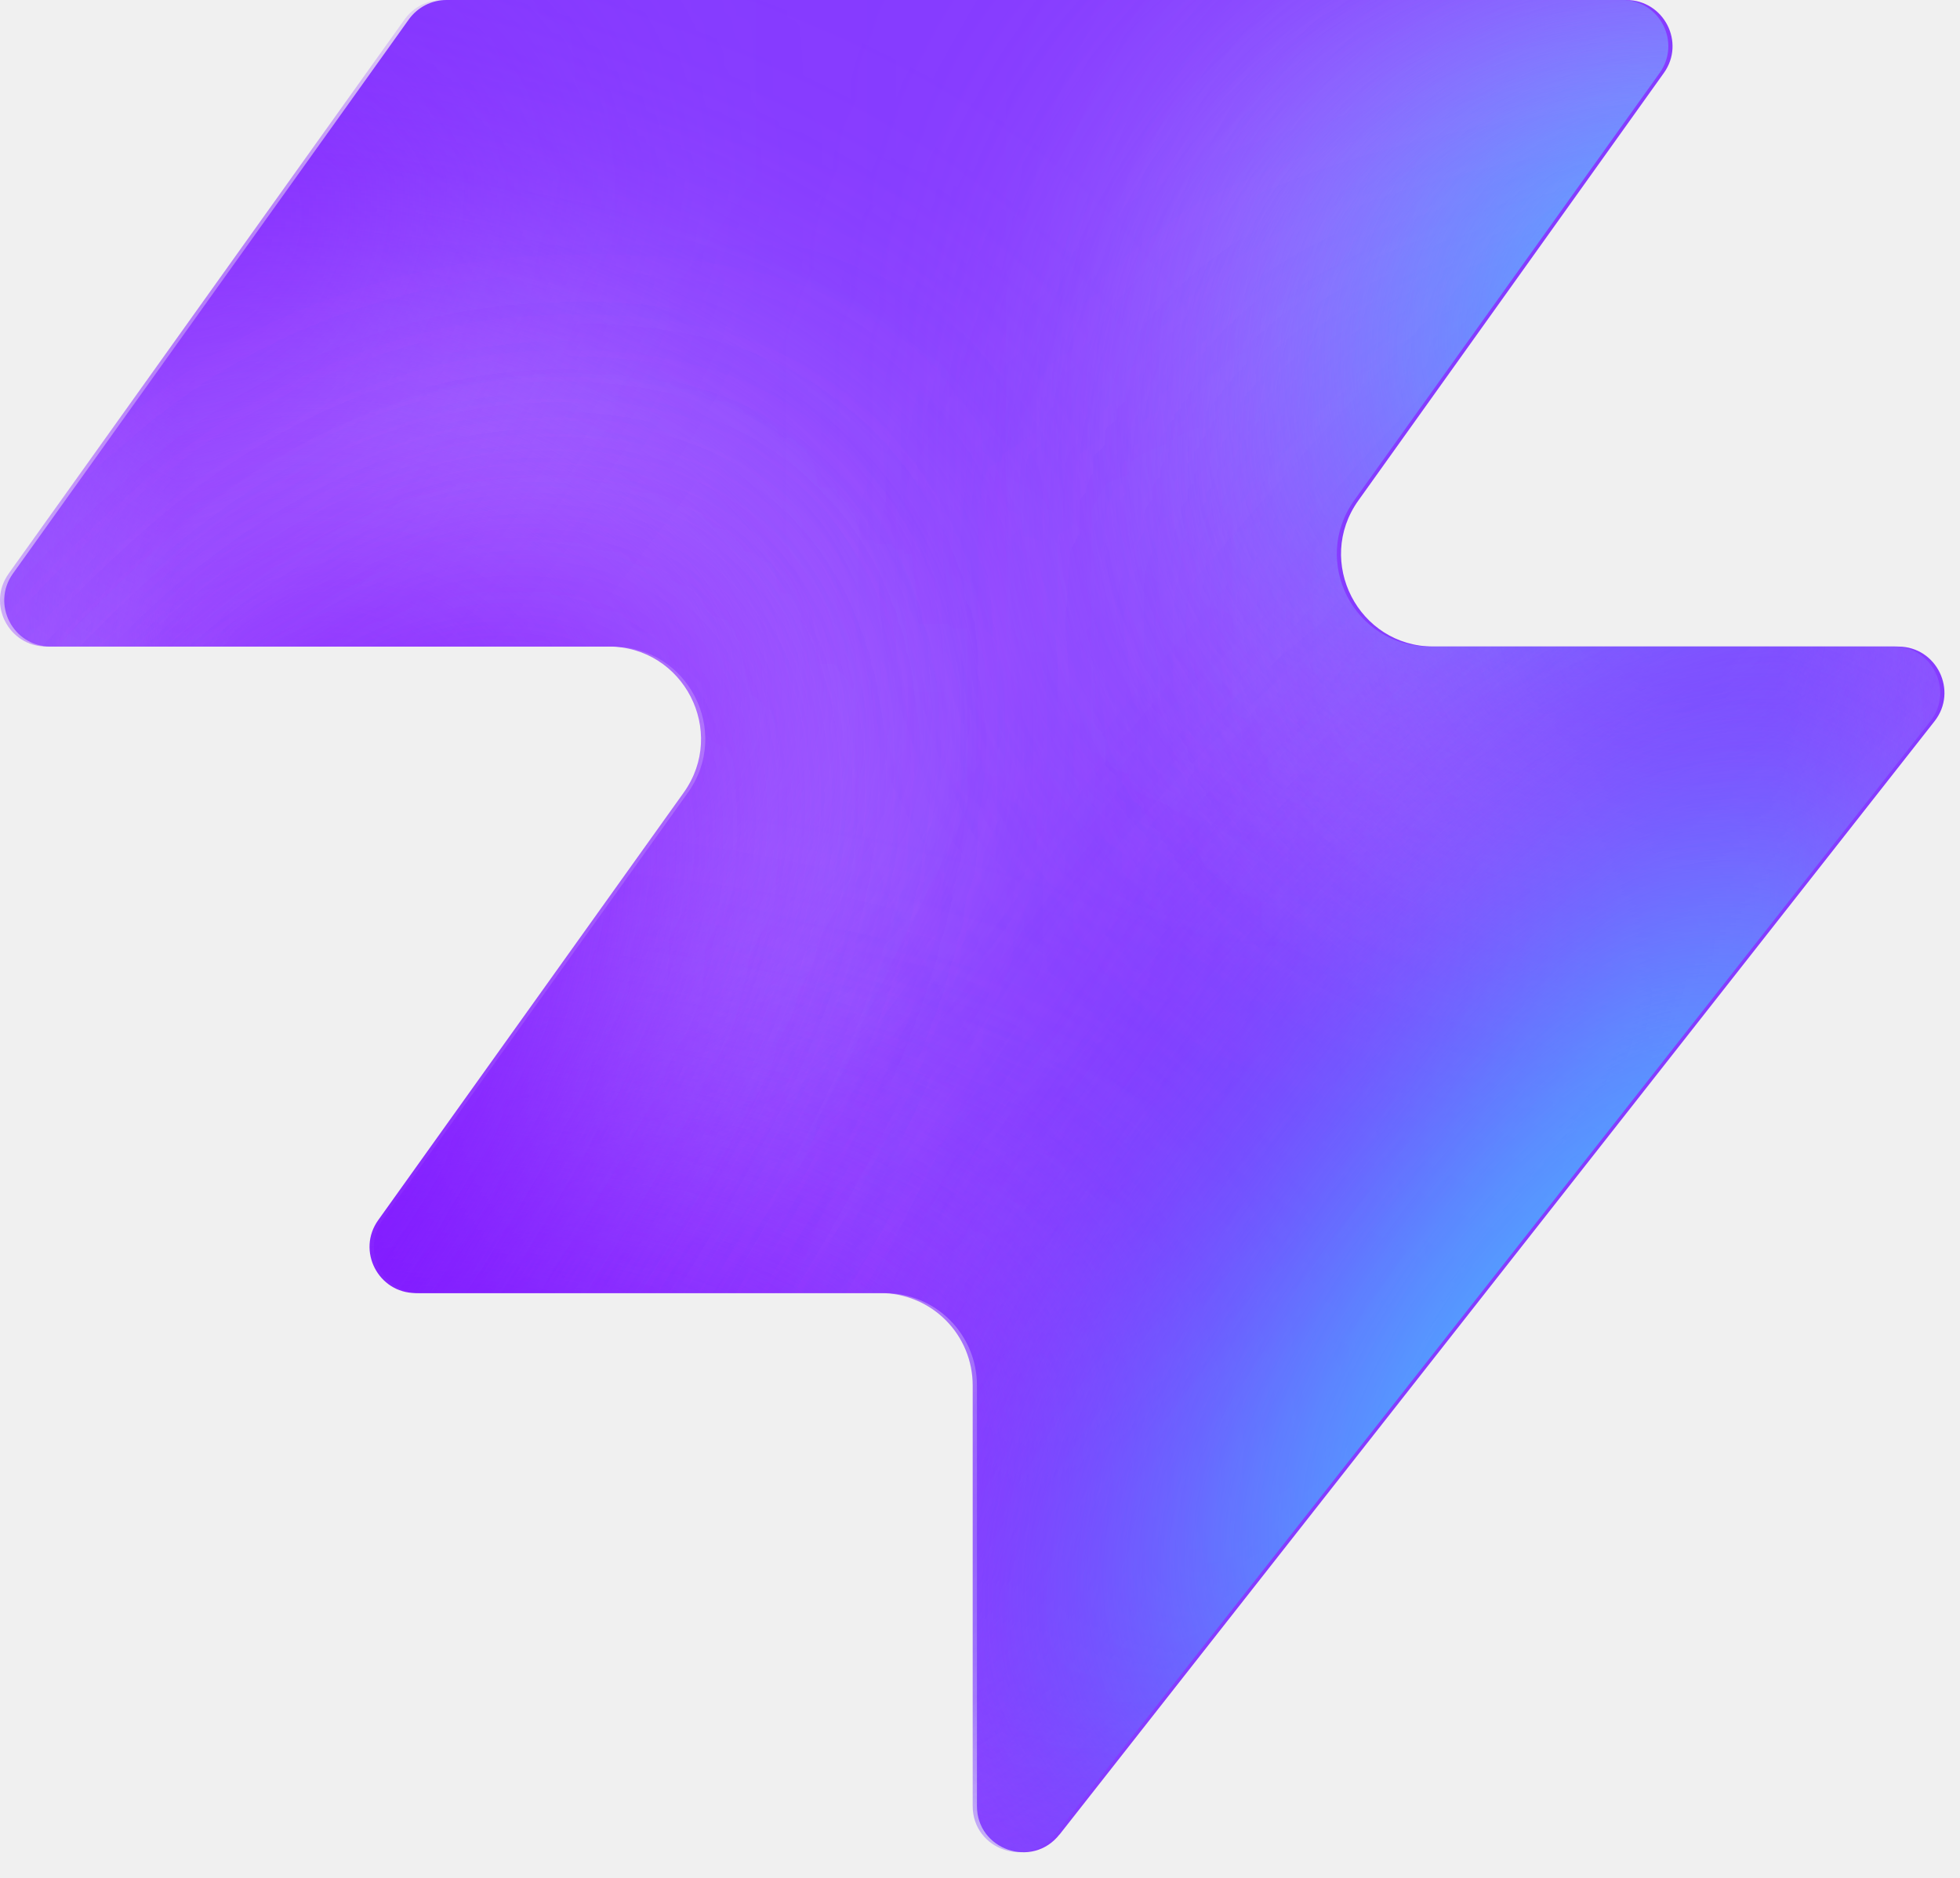
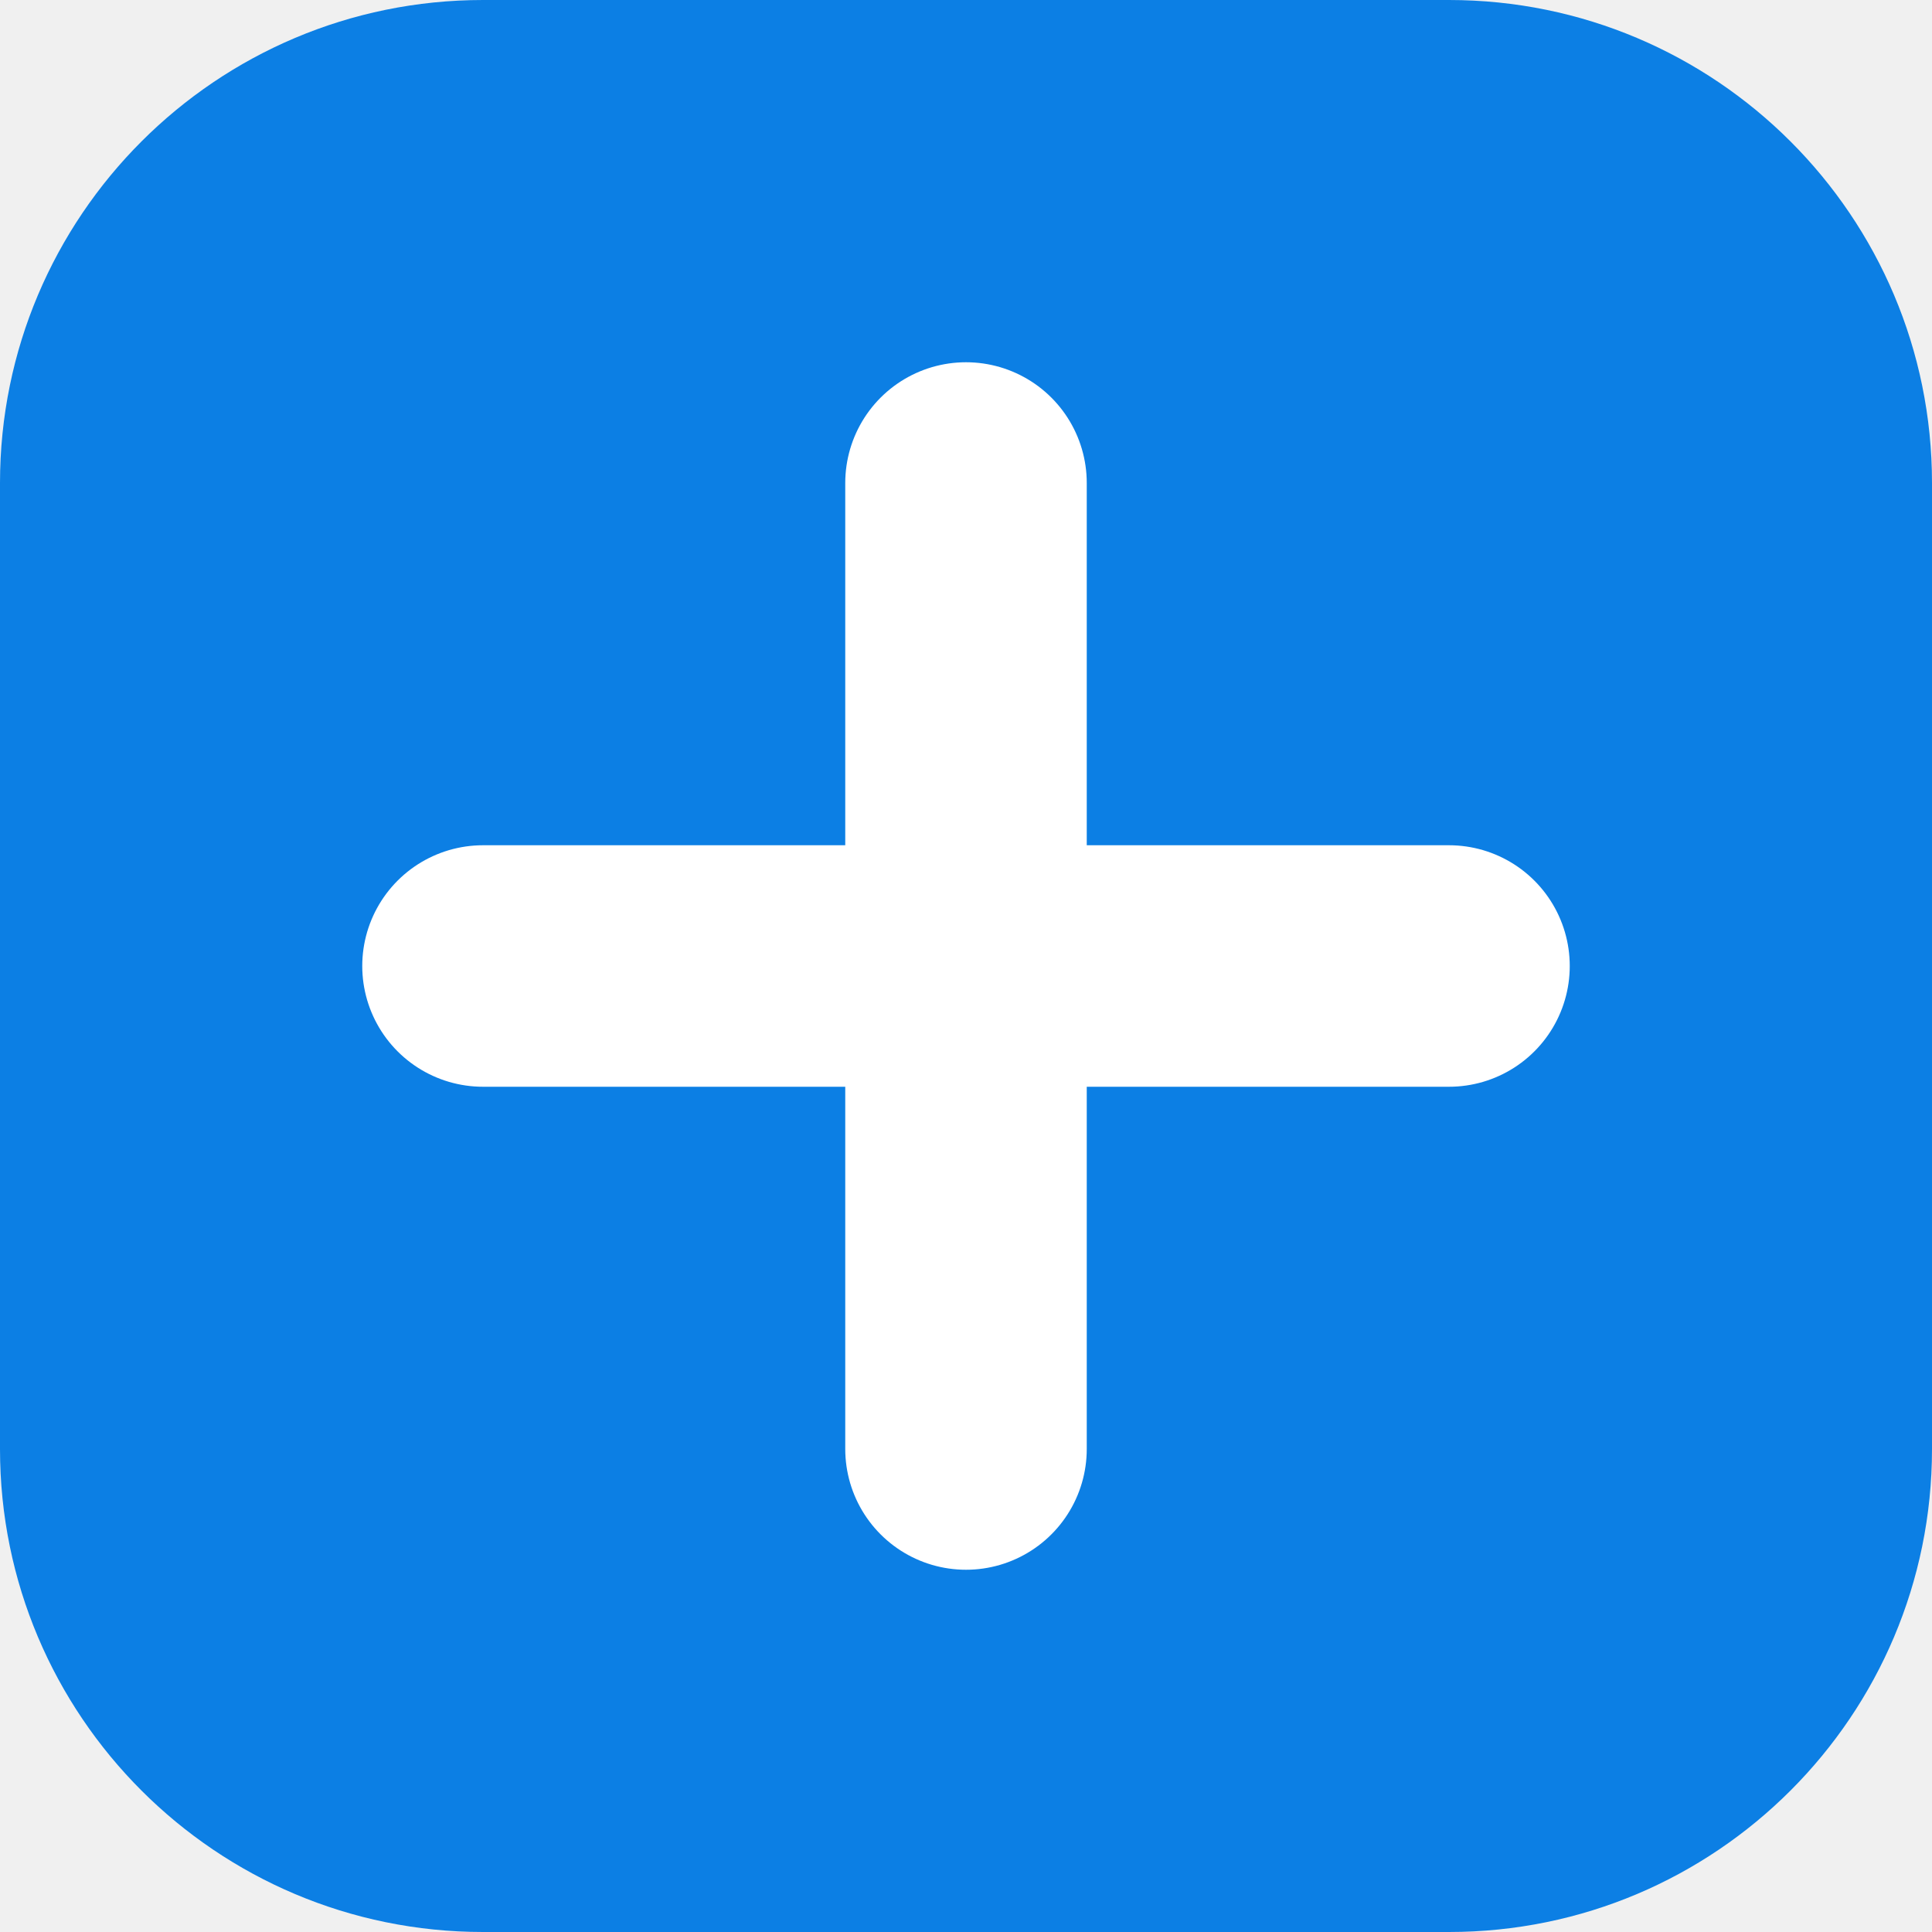
- <svg xmlns="http://www.w3.org/2000/svg" width="48" height="46" fill="none" viewBox="0 0 48 46">
-   <path fill="#863bff" d="M25.946 44.938c-.664.845-2.021.375-2.021-.698V33.937a2.26 2.26 0 0 0-2.262-2.262H10.287c-.92 0-1.456-1.04-.92-1.788l7.48-10.471c1.07-1.497 0-3.578-1.842-3.578H1.237c-.92 0-1.456-1.04-.92-1.788L10.013.474c.214-.297.556-.474.92-.474h28.894c.92 0 1.456 1.04.92 1.788l-7.48 10.471c-1.07 1.498 0 3.579 1.842 3.579h11.377c.943 0 1.473 1.088.89 1.83L25.947 44.94z" style="fill:#863bff;fill:color(display-p3 .525 .23 1);fill-opacity:1" />
-   <mask id="a" width="48" height="46" x="0" y="0" maskUnits="userSpaceOnUse" style="mask-type:alpha">
-     <path fill="#000" d="M25.842 44.938c-.664.844-2.021.375-2.021-.698V33.937a2.26 2.26 0 0 0-2.262-2.262H10.183c-.92 0-1.456-1.04-.92-1.788l7.48-10.471c1.07-1.498 0-3.579-1.842-3.579H1.133c-.92 0-1.456-1.04-.92-1.787L9.91.473c.214-.297.556-.474.92-.474h28.894c.92 0 1.456 1.04.92 1.788l-7.48 10.471c-1.07 1.498 0 3.578 1.842 3.578h11.377c.943 0 1.473 1.088.89 1.832L25.843 44.94z" style="fill:#000;fill-opacity:1" />
-   </mask>
-   <g mask="url(#a)">
-     <g filter="url(#b)">
-       <ellipse cx="5.508" cy="14.704" fill="#ede6ff" rx="5.508" ry="14.704" style="fill:#ede6ff;fill:color(display-p3 .927 .903 1);fill-opacity:1" transform="matrix(.00324 1 1 -.00324 -4.47 31.516)" />
-     </g>
-     <g filter="url(#c)">
-       <ellipse cx="10.399" cy="29.851" fill="#ede6ff" rx="10.399" ry="29.851" style="fill:#ede6ff;fill:color(display-p3 .927 .903 1);fill-opacity:1" transform="matrix(.00324 1 1 -.00324 -39.328 7.883)" />
-     </g>
-     <g filter="url(#d)">
-       <ellipse cx="5.508" cy="30.487" fill="#7e14ff" rx="5.508" ry="30.487" style="fill:#7e14ff;fill:color(display-p3 .492 .077 1);fill-opacity:1" transform="rotate(89.814 -25.913 -14.639)scale(1 -1)" />
-     </g>
-     <g filter="url(#e)">
-       <ellipse cx="5.508" cy="30.599" fill="#7e14ff" rx="5.508" ry="30.599" style="fill:#7e14ff;fill:color(display-p3 .492 .077 1);fill-opacity:1" transform="rotate(89.814 -32.644 -3.334)scale(1 -1)" />
-     </g>
-     <g filter="url(#f)">
-       <ellipse cx="5.508" cy="30.599" fill="#7e14ff" rx="5.508" ry="30.599" style="fill:#7e14ff;fill:color(display-p3 .492 .077 1);fill-opacity:1" transform="matrix(.00324 1 1 -.00324 -34.34 30.47)" />
-     </g>
-     <g filter="url(#g)">
-       <ellipse cx="14.072" cy="22.078" fill="#ede6ff" rx="14.072" ry="22.078" style="fill:#ede6ff;fill:color(display-p3 .927 .903 1);fill-opacity:1" transform="rotate(93.35 24.506 48.493)scale(-1 1)" />
-     </g>
-     <g filter="url(#h)">
-       <ellipse cx="3.47" cy="21.501" fill="#7e14ff" rx="3.47" ry="21.501" style="fill:#7e14ff;fill:color(display-p3 .492 .077 1);fill-opacity:1" transform="rotate(89.009 28.708 47.59)scale(-1 1)" />
-     </g>
-     <g filter="url(#i)">
-       <ellipse cx="3.47" cy="21.501" fill="#7e14ff" rx="3.47" ry="21.501" style="fill:#7e14ff;fill:color(display-p3 .492 .077 1);fill-opacity:1" transform="rotate(89.009 28.708 47.59)scale(-1 1)" />
-     </g>
-     <g filter="url(#j)">
-       <ellipse cx=".387" cy="8.972" fill="#7e14ff" rx="4.407" ry="29.108" style="fill:#7e14ff;fill:color(display-p3 .492 .077 1);fill-opacity:1" transform="rotate(39.51 .387 8.972)" />
-     </g>
-     <g filter="url(#k)">
-       <ellipse cx="47.523" cy="-6.092" fill="#7e14ff" rx="4.407" ry="29.108" style="fill:#7e14ff;fill:color(display-p3 .492 .077 1);fill-opacity:1" transform="rotate(37.892 47.523 -6.092)" />
-     </g>
-     <g filter="url(#l)">
-       <ellipse cx="41.412" cy="6.333" fill="#47bfff" rx="5.971" ry="9.665" style="fill:#47bfff;fill:color(display-p3 .28 .748 1);fill-opacity:1" transform="rotate(37.892 41.412 6.333)" />
-     </g>
-     <g filter="url(#m)">
-       <ellipse cx="-1.879" cy="38.332" fill="#7e14ff" rx="4.407" ry="29.108" style="fill:#7e14ff;fill:color(display-p3 .492 .077 1);fill-opacity:1" transform="rotate(37.892 -1.88 38.332)" />
-     </g>
-     <g filter="url(#n)">
-       <ellipse cx="-1.879" cy="38.332" fill="#7e14ff" rx="4.407" ry="29.108" style="fill:#7e14ff;fill:color(display-p3 .492 .077 1);fill-opacity:1" transform="rotate(37.892 -1.88 38.332)" />
-     </g>
-     <g filter="url(#o)">
-       <ellipse cx="35.651" cy="29.907" fill="#7e14ff" rx="4.407" ry="29.108" style="fill:#7e14ff;fill:color(display-p3 .492 .077 1);fill-opacity:1" transform="rotate(37.892 35.651 29.907)" />
-     </g>
-     <g filter="url(#p)">
-       <ellipse cx="38.418" cy="32.4" fill="#47bfff" rx="5.971" ry="15.297" style="fill:#47bfff;fill:color(display-p3 .28 .748 1);fill-opacity:1" transform="rotate(37.892 38.418 32.4)" />
-     </g>
-   </g>
-   <defs>
-     <filter id="b" width="60.045" height="41.654" x="-19.77" y="16.149" color-interpolation-filters="sRGB" filterUnits="userSpaceOnUse">
-       <feFlood flood-opacity="0" result="BackgroundImageFix" />
-       <feBlend in="SourceGraphic" in2="BackgroundImageFix" result="shape" />
-       <feGaussianBlur result="effect1_foregroundBlur_2002_17158" stdDeviation="7.659" />
-     </filter>
-     <filter id="c" width="90.34" height="51.437" x="-54.613" y="-7.533" color-interpolation-filters="sRGB" filterUnits="userSpaceOnUse">
-       <feFlood flood-opacity="0" result="BackgroundImageFix" />
-       <feBlend in="SourceGraphic" in2="BackgroundImageFix" result="shape" />
-       <feGaussianBlur result="effect1_foregroundBlur_2002_17158" stdDeviation="7.659" />
-     </filter>
-     <filter id="d" width="79.355" height="29.4" x="-49.64" y="2.03" color-interpolation-filters="sRGB" filterUnits="userSpaceOnUse">
-       <feFlood flood-opacity="0" result="BackgroundImageFix" />
-       <feBlend in="SourceGraphic" in2="BackgroundImageFix" result="shape" />
-       <feGaussianBlur result="effect1_foregroundBlur_2002_17158" stdDeviation="4.596" />
-     </filter>
-     <filter id="e" width="79.579" height="29.4" x="-45.045" y="20.029" color-interpolation-filters="sRGB" filterUnits="userSpaceOnUse">
-       <feFlood flood-opacity="0" result="BackgroundImageFix" />
-       <feBlend in="SourceGraphic" in2="BackgroundImageFix" result="shape" />
-       <feGaussianBlur result="effect1_foregroundBlur_2002_17158" stdDeviation="4.596" />
-     </filter>
-     <filter id="f" width="79.579" height="29.4" x="-43.513" y="21.178" color-interpolation-filters="sRGB" filterUnits="userSpaceOnUse">
-       <feFlood flood-opacity="0" result="BackgroundImageFix" />
-       <feBlend in="SourceGraphic" in2="BackgroundImageFix" result="shape" />
-       <feGaussianBlur result="effect1_foregroundBlur_2002_17158" stdDeviation="4.596" />
-     </filter>
-     <filter id="g" width="74.749" height="58.852" x="15.756" y="-17.901" color-interpolation-filters="sRGB" filterUnits="userSpaceOnUse">
-       <feFlood flood-opacity="0" result="BackgroundImageFix" />
-       <feBlend in="SourceGraphic" in2="BackgroundImageFix" result="shape" />
-       <feGaussianBlur result="effect1_foregroundBlur_2002_17158" stdDeviation="7.659" />
-     </filter>
-     <filter id="h" width="61.377" height="25.362" x="23.548" y="2.284" color-interpolation-filters="sRGB" filterUnits="userSpaceOnUse">
-       <feFlood flood-opacity="0" result="BackgroundImageFix" />
-       <feBlend in="SourceGraphic" in2="BackgroundImageFix" result="shape" />
-       <feGaussianBlur result="effect1_foregroundBlur_2002_17158" stdDeviation="4.596" />
-     </filter>
-     <filter id="i" width="61.377" height="25.362" x="23.548" y="2.284" color-interpolation-filters="sRGB" filterUnits="userSpaceOnUse">
-       <feFlood flood-opacity="0" result="BackgroundImageFix" />
-       <feBlend in="SourceGraphic" in2="BackgroundImageFix" result="shape" />
-       <feGaussianBlur result="effect1_foregroundBlur_2002_17158" stdDeviation="4.596" />
-     </filter>
-     <filter id="j" width="56.045" height="63.649" x="-27.636" y="-22.853" color-interpolation-filters="sRGB" filterUnits="userSpaceOnUse">
-       <feFlood flood-opacity="0" result="BackgroundImageFix" />
-       <feBlend in="SourceGraphic" in2="BackgroundImageFix" result="shape" />
-       <feGaussianBlur result="effect1_foregroundBlur_2002_17158" stdDeviation="4.596" />
-     </filter>
-     <filter id="k" width="54.814" height="64.646" x="20.116" y="-38.415" color-interpolation-filters="sRGB" filterUnits="userSpaceOnUse">
-       <feFlood flood-opacity="0" result="BackgroundImageFix" />
-       <feBlend in="SourceGraphic" in2="BackgroundImageFix" result="shape" />
-       <feGaussianBlur result="effect1_foregroundBlur_2002_17158" stdDeviation="4.596" />
-     </filter>
-     <filter id="l" width="33.541" height="35.313" x="24.641" y="-11.323" color-interpolation-filters="sRGB" filterUnits="userSpaceOnUse">
-       <feFlood flood-opacity="0" result="BackgroundImageFix" />
-       <feBlend in="SourceGraphic" in2="BackgroundImageFix" result="shape" />
-       <feGaussianBlur result="effect1_foregroundBlur_2002_17158" stdDeviation="4.596" />
-     </filter>
-     <filter id="m" width="54.814" height="64.646" x="-29.286" y="6.009" color-interpolation-filters="sRGB" filterUnits="userSpaceOnUse">
-       <feFlood flood-opacity="0" result="BackgroundImageFix" />
-       <feBlend in="SourceGraphic" in2="BackgroundImageFix" result="shape" />
-       <feGaussianBlur result="effect1_foregroundBlur_2002_17158" stdDeviation="4.596" />
-     </filter>
-     <filter id="n" width="54.814" height="64.646" x="-29.286" y="6.009" color-interpolation-filters="sRGB" filterUnits="userSpaceOnUse">
-       <feFlood flood-opacity="0" result="BackgroundImageFix" />
-       <feBlend in="SourceGraphic" in2="BackgroundImageFix" result="shape" />
-       <feGaussianBlur result="effect1_foregroundBlur_2002_17158" stdDeviation="4.596" />
-     </filter>
-     <filter id="o" width="54.814" height="64.646" x="8.244" y="-2.416" color-interpolation-filters="sRGB" filterUnits="userSpaceOnUse">
-       <feFlood flood-opacity="0" result="BackgroundImageFix" />
-       <feBlend in="SourceGraphic" in2="BackgroundImageFix" result="shape" />
-       <feGaussianBlur result="effect1_foregroundBlur_2002_17158" stdDeviation="4.596" />
-     </filter>
-     <filter id="p" width="39.409" height="43.623" x="18.713" y="10.588" color-interpolation-filters="sRGB" filterUnits="userSpaceOnUse">
-       <feFlood flood-opacity="0" result="BackgroundImageFix" />
-       <feBlend in="SourceGraphic" in2="BackgroundImageFix" result="shape" />
-       <feGaussianBlur result="effect1_foregroundBlur_2002_17158" stdDeviation="4.596" />
-     </filter>
-   </defs>
+ <svg xmlns="http://www.w3.org/2000/svg" viewBox="0 0 32 32">
+   <rect width="32" height="32" rx="8" fill="#0c7fe4" />
+   <path d="M16 8v16M8 16h16" stroke="white" stroke-width="4" stroke-linecap="round" />
</svg>
